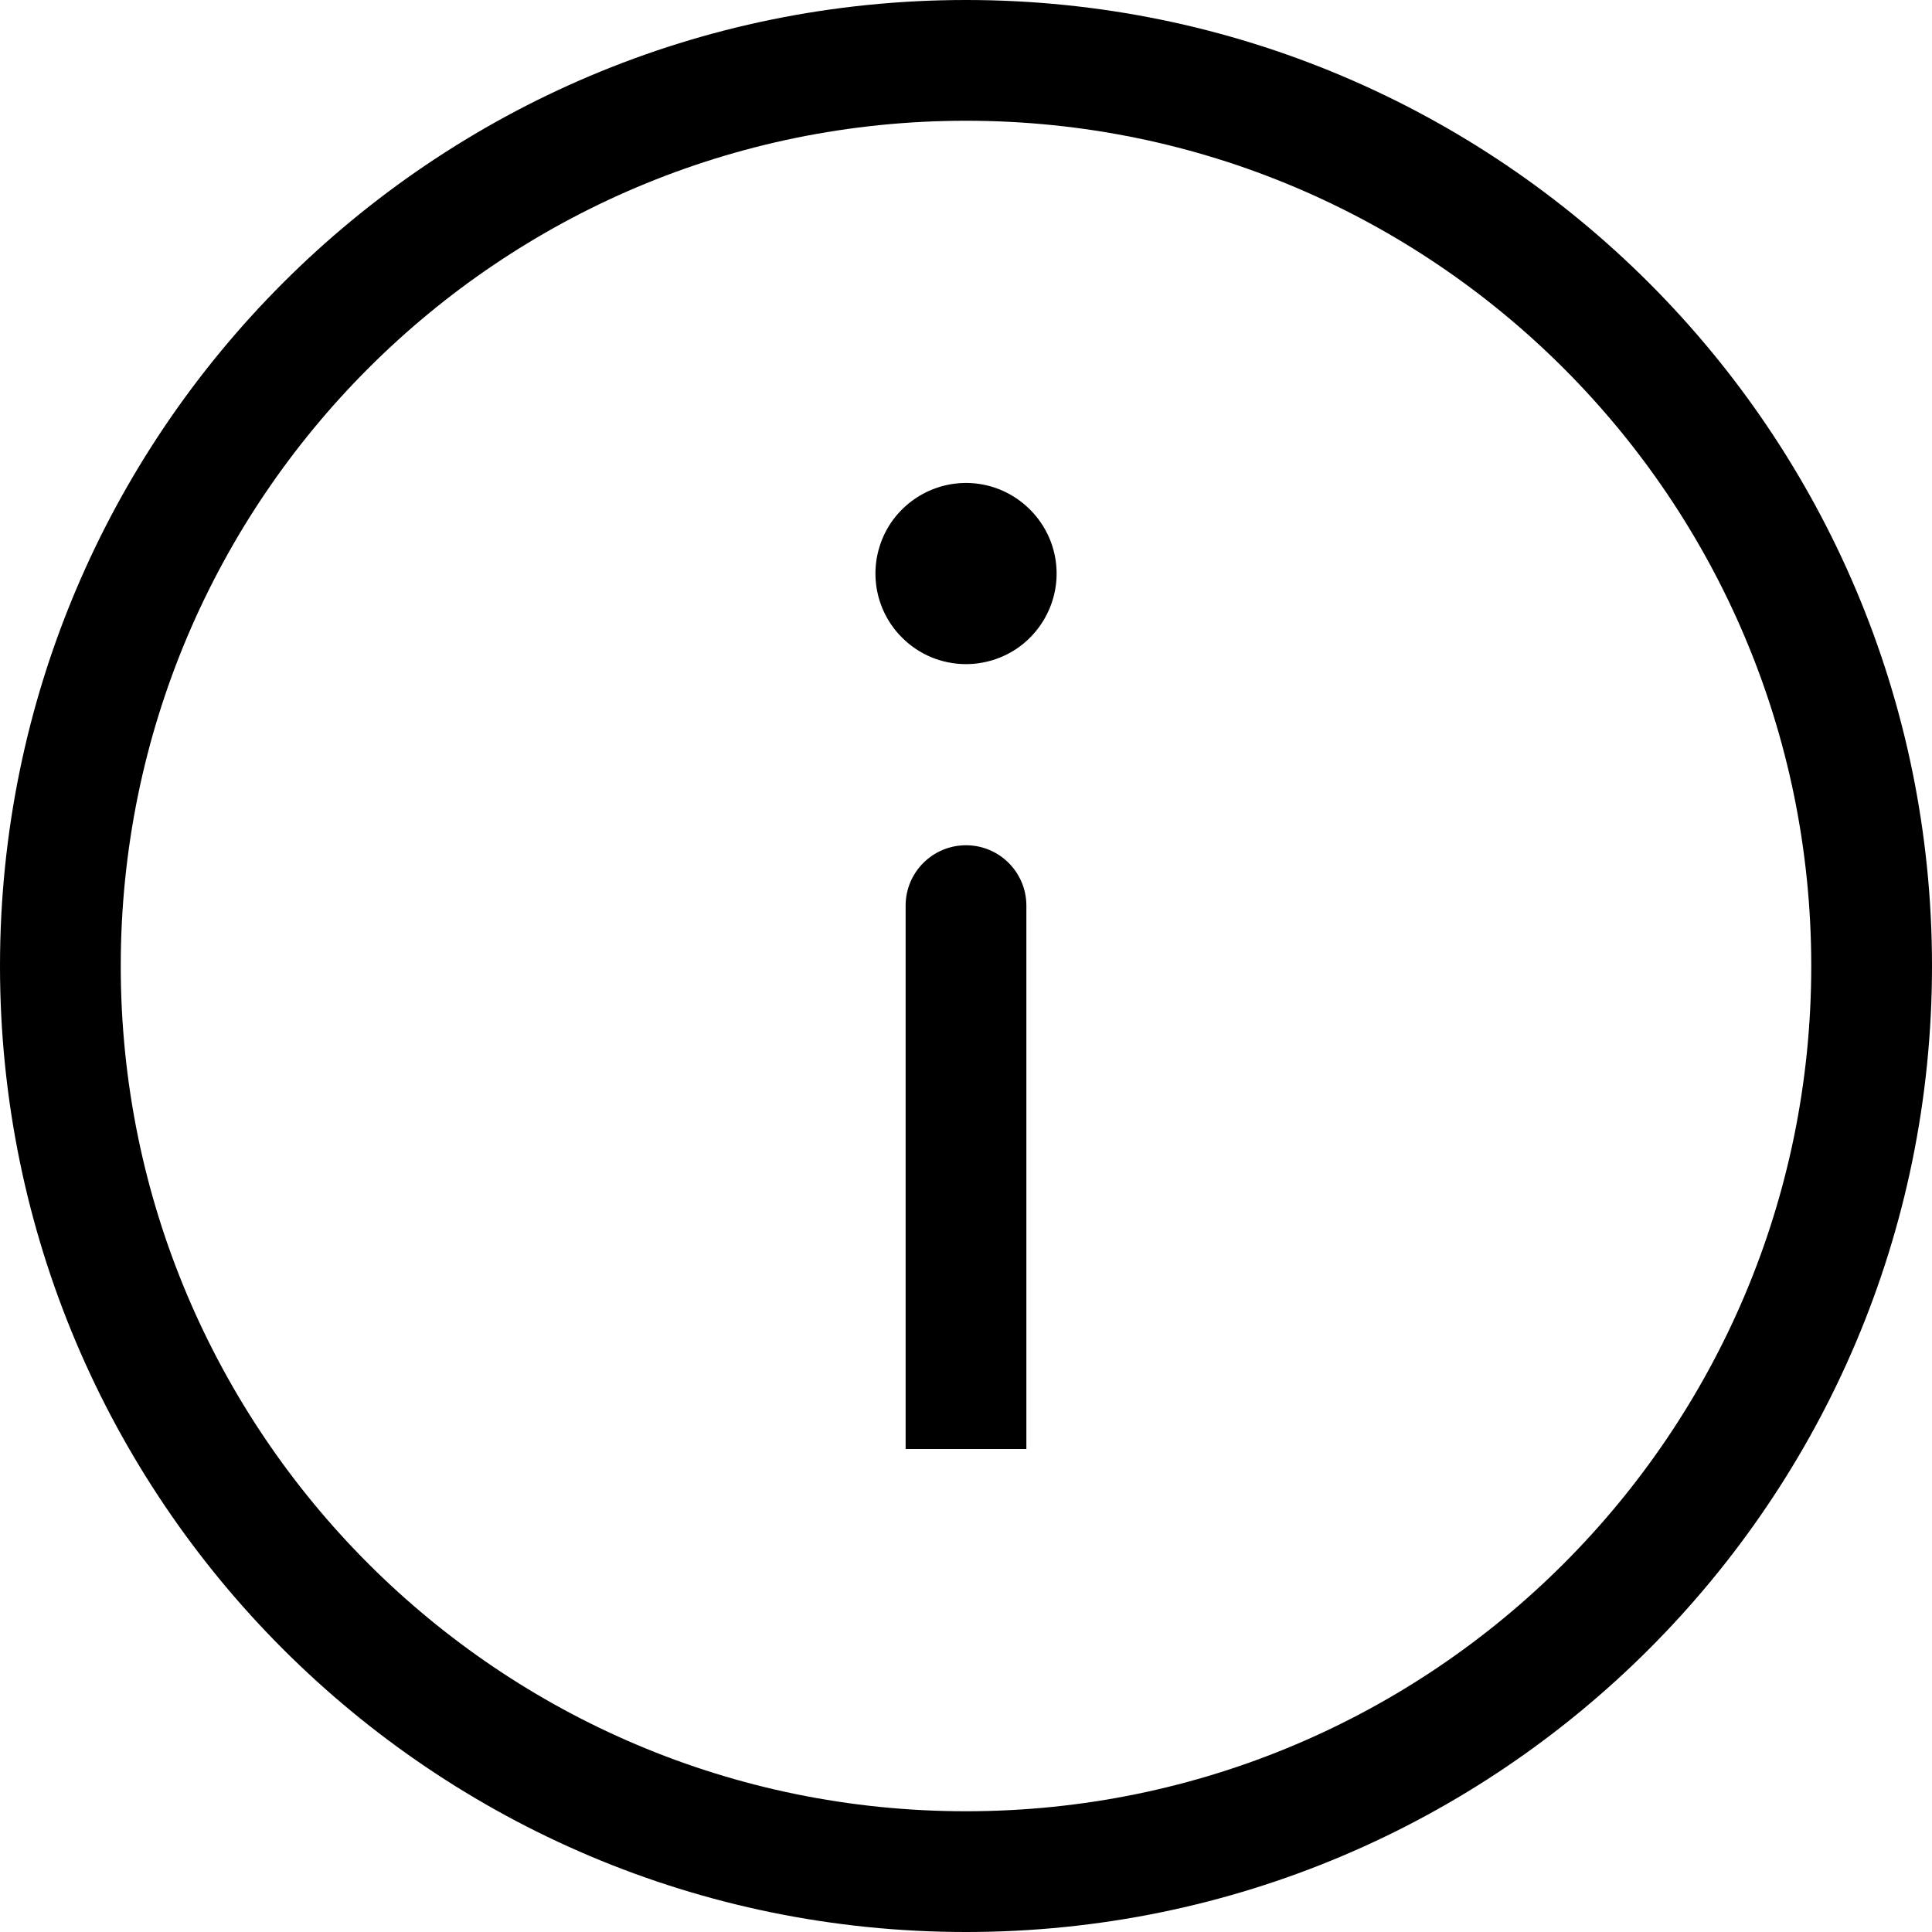
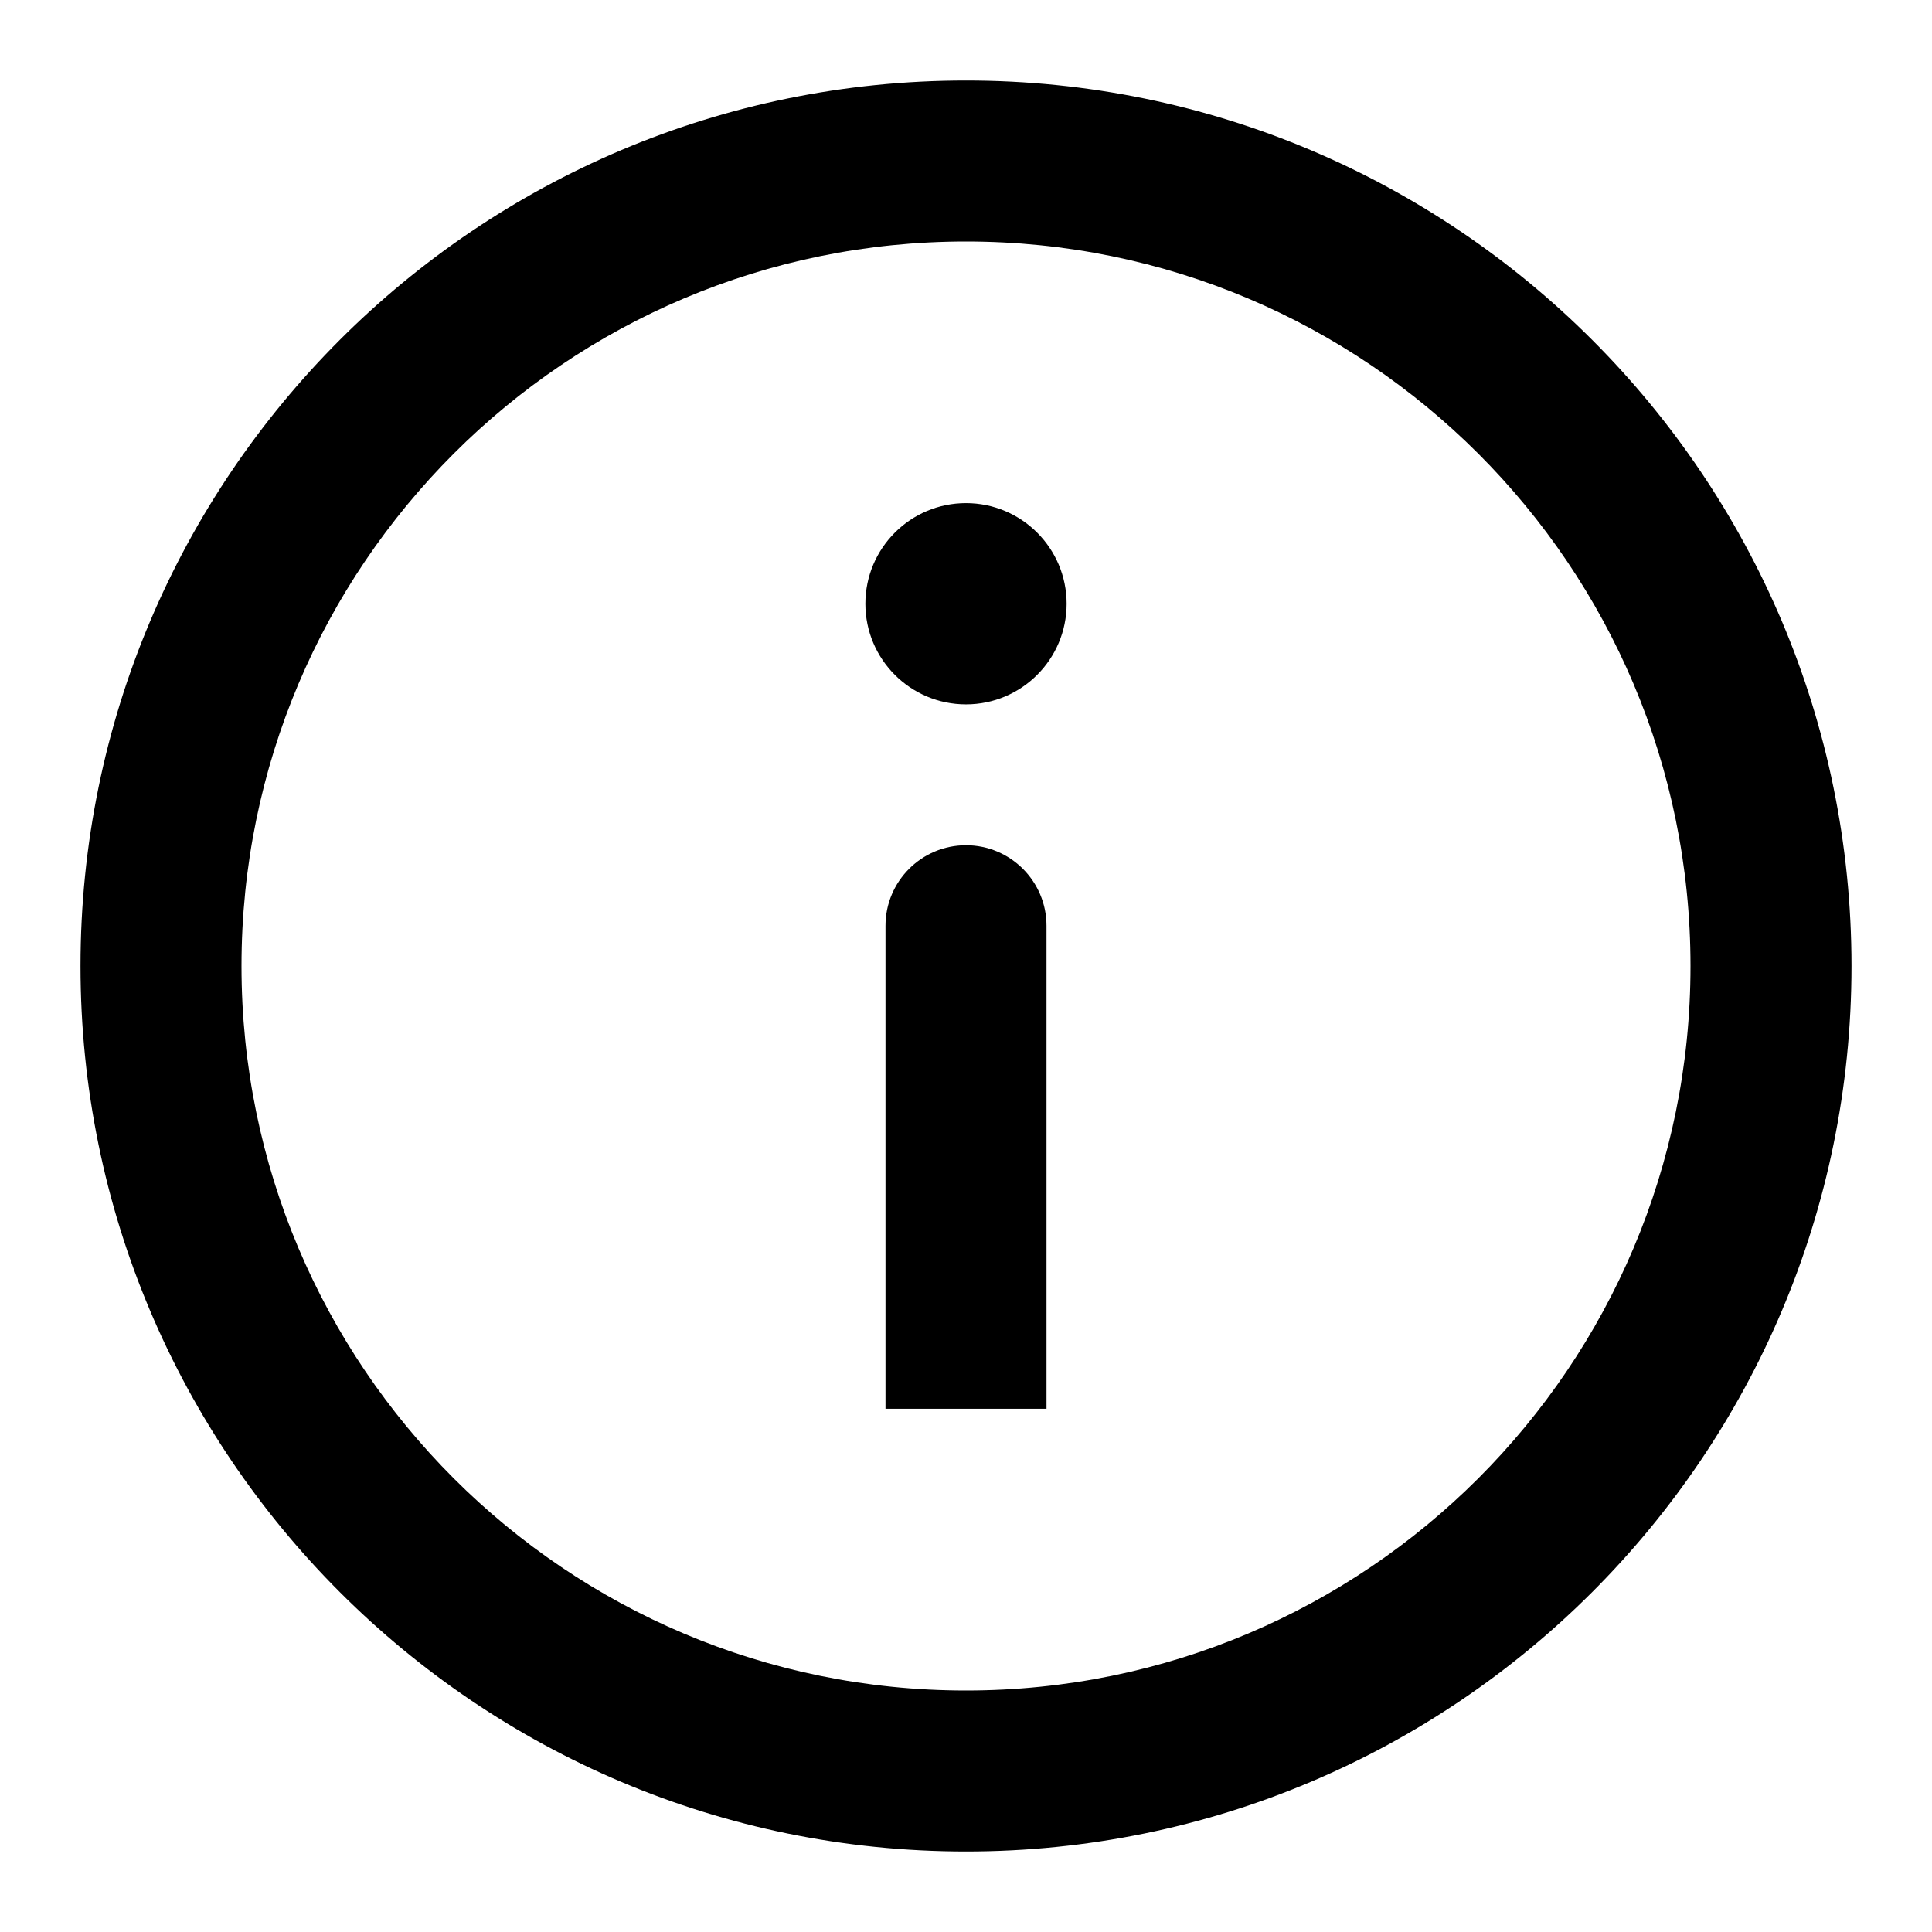
- <svg xmlns="http://www.w3.org/2000/svg" viewBox="0 0 16 16" fill="none">
-   <path fill-rule="evenodd" clip-rule="evenodd" d="M8 15C11.866 15 15 11.866 15 8C15 4.134 11.866 1 8 1C4.134 1 1 4.134 1 8C1 11.866 4.134 15 8 15ZM16 8C16 12.418 12.418 16 8 16C3.582 16 0 12.418 0 8C0 3.582 3.582 0 8 0C12.418 0 16 3.582 16 8ZM8 5.5C8.148 5.5 8.293 5.456 8.417 5.374C8.54 5.291 8.636 5.174 8.693 5.037C8.75 4.9 8.765 4.749 8.736 4.604C8.707 4.458 8.635 4.325 8.53 4.22C8.425 4.115 8.292 4.043 8.146 4.014C8.001 3.985 7.85 4 7.713 4.057C7.576 4.114 7.459 4.21 7.376 4.333C7.294 4.457 7.25 4.602 7.25 4.75C7.25 4.949 7.329 5.14 7.47 5.28C7.61 5.421 7.801 5.5 8 5.5ZM8.5 7.5C8.5 7.224 8.276 7 8 7C7.724 7 7.5 7.224 7.5 7.5V12H8.5V7.5Z" fill="currentColor" />
+ <svg xmlns="http://www.w3.org/2000/svg" viewBox="0 0 24 24" fill="none">
+   <path fill-rule="evenodd" clip-rule="evenodd" d="M12 3C7.029 3 3 7.029 3 12C3 16.971 7.029 21 12 21C16.971 21 21 16.971 21 12C21 7.029 16.971 3 12 3ZM1 12C1 5.925 5.925 1 12 1C18.075 1 23 5.925 23 12C23 18.075 18.075 23 12 23C5.925 23 1 18.075 1 12ZM12 8.75C12.69 8.75 13.25 8.19 13.25 7.5C13.25 6.81 12.69 6.25 12 6.25C11.31 6.25 10.75 6.81 10.75 7.5C10.75 8.19 11.31 8.75 12 8.75ZM13 11.5C13 10.948 12.552 10.5 12 10.5C11.448 10.5 11 10.948 11 11.5V17.5H13V11.5Z" fill="currentColor" />
</svg>
